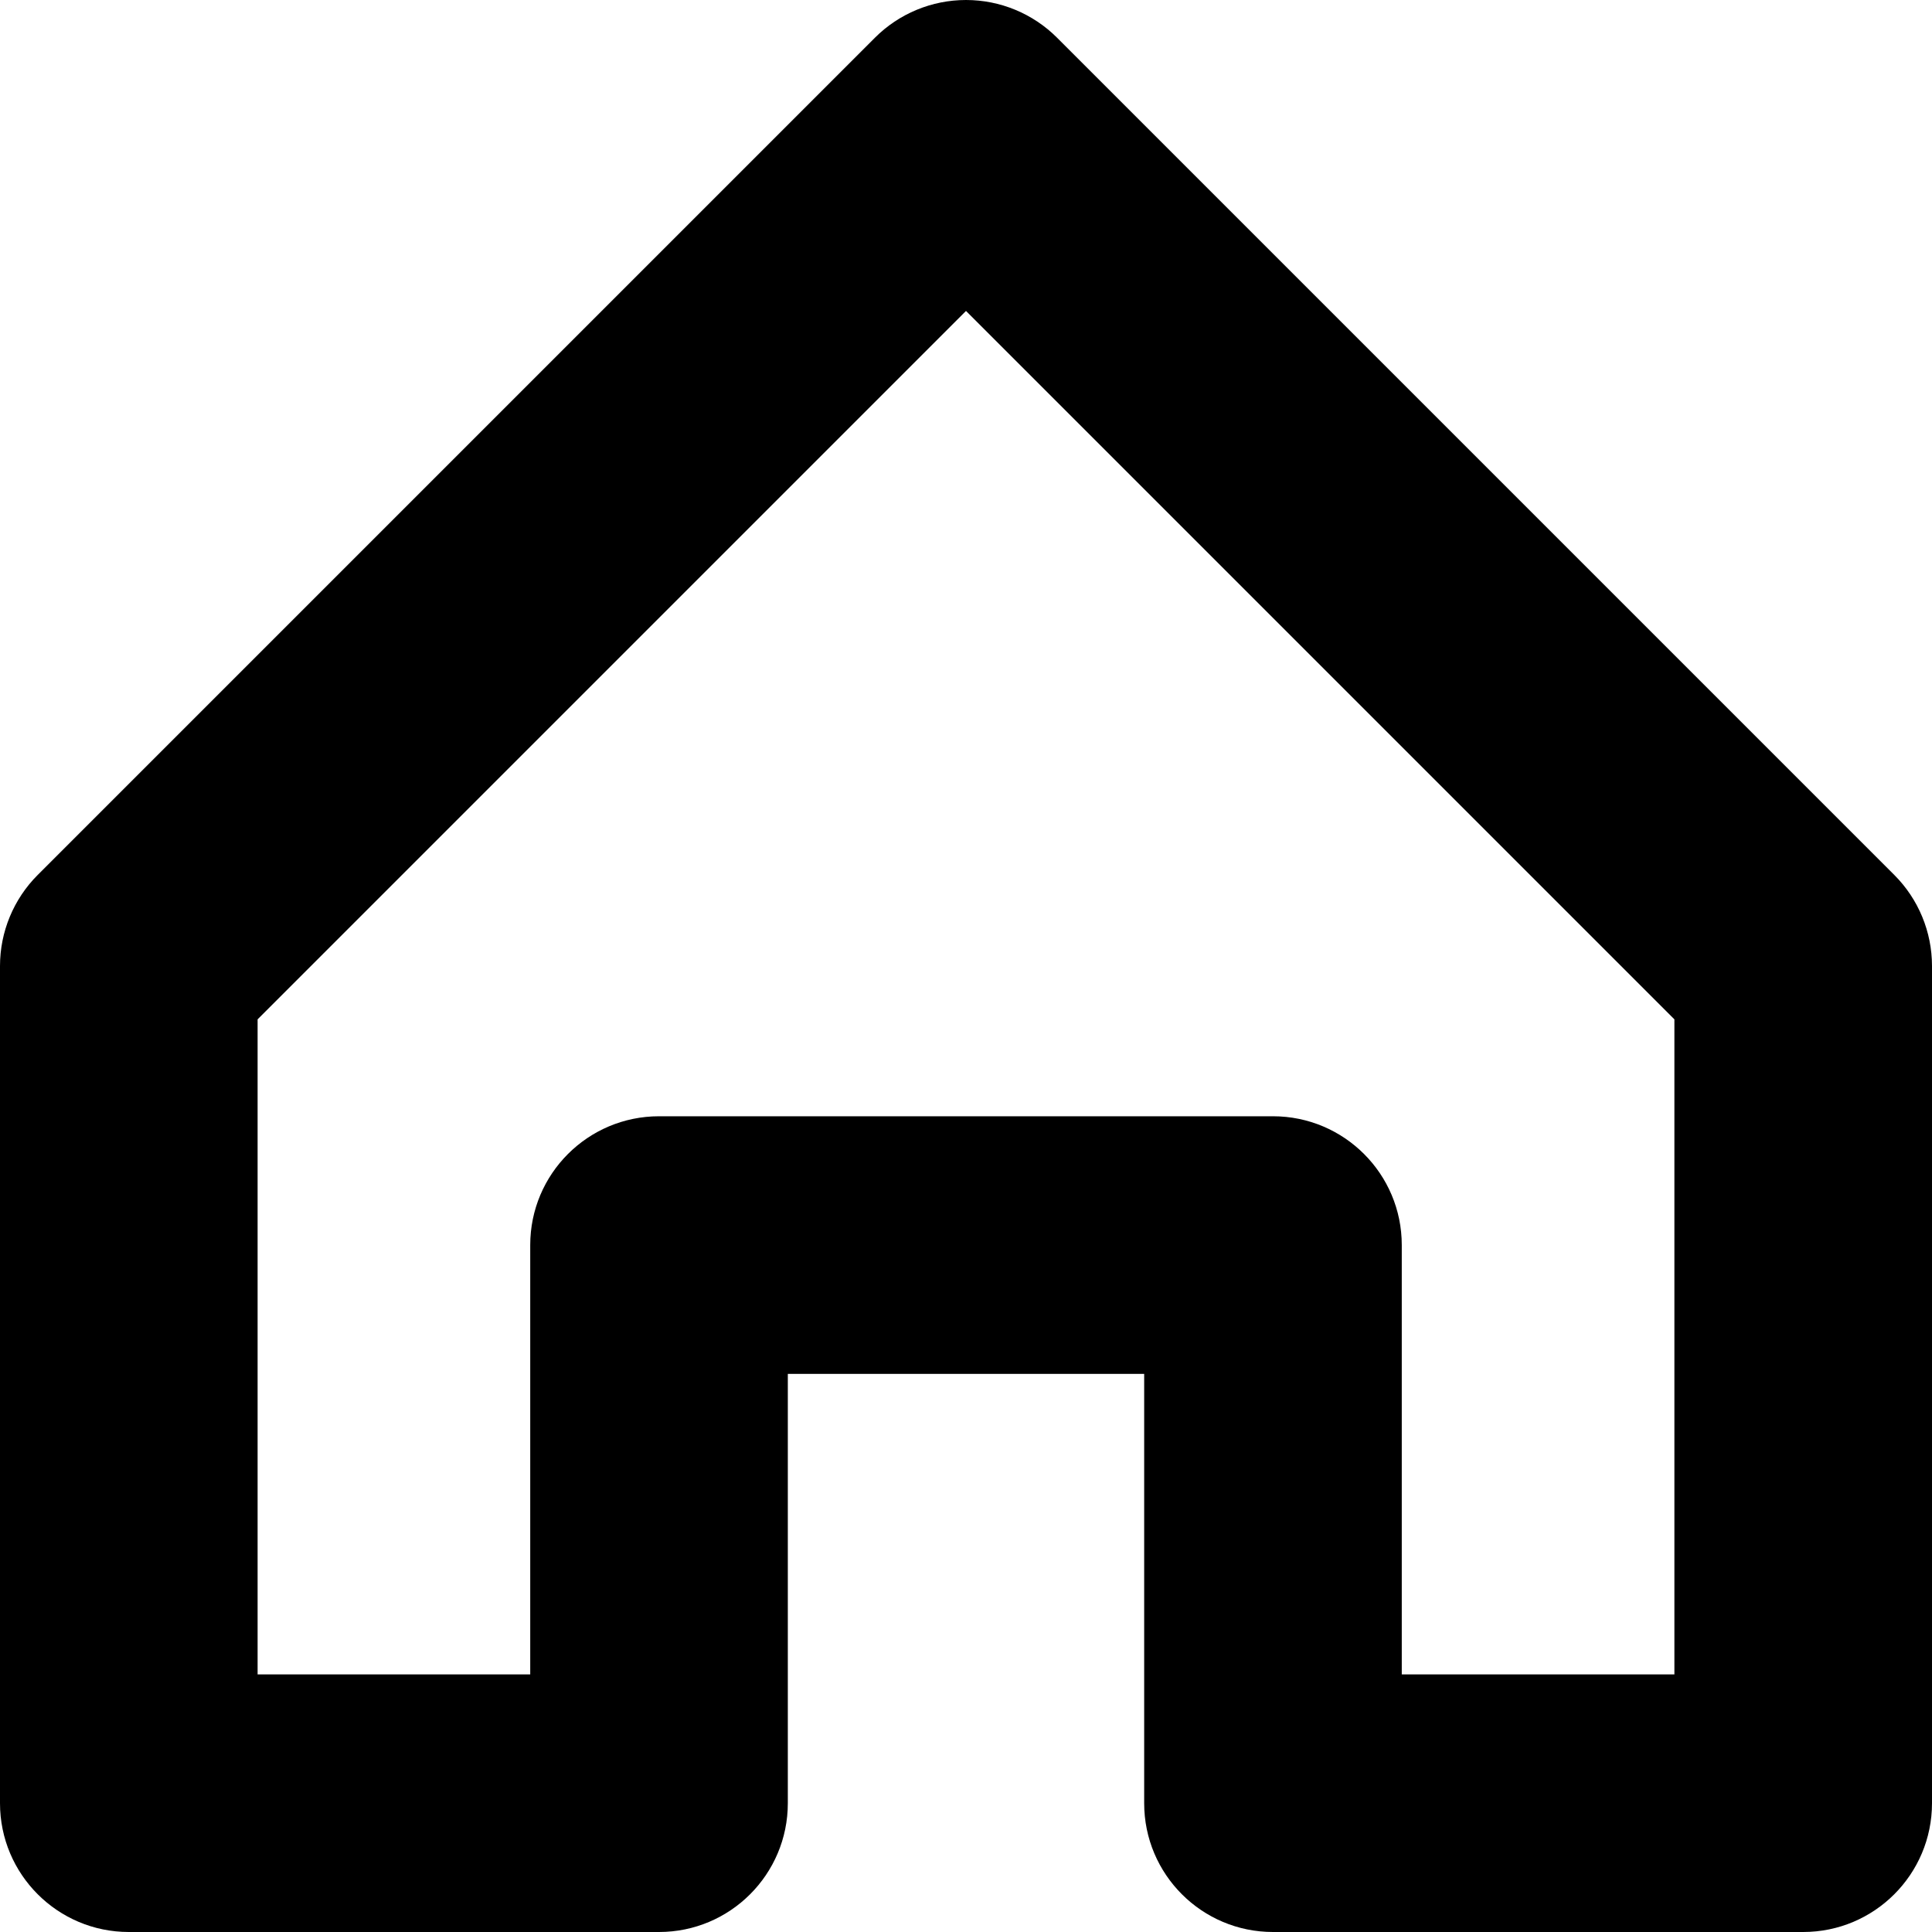
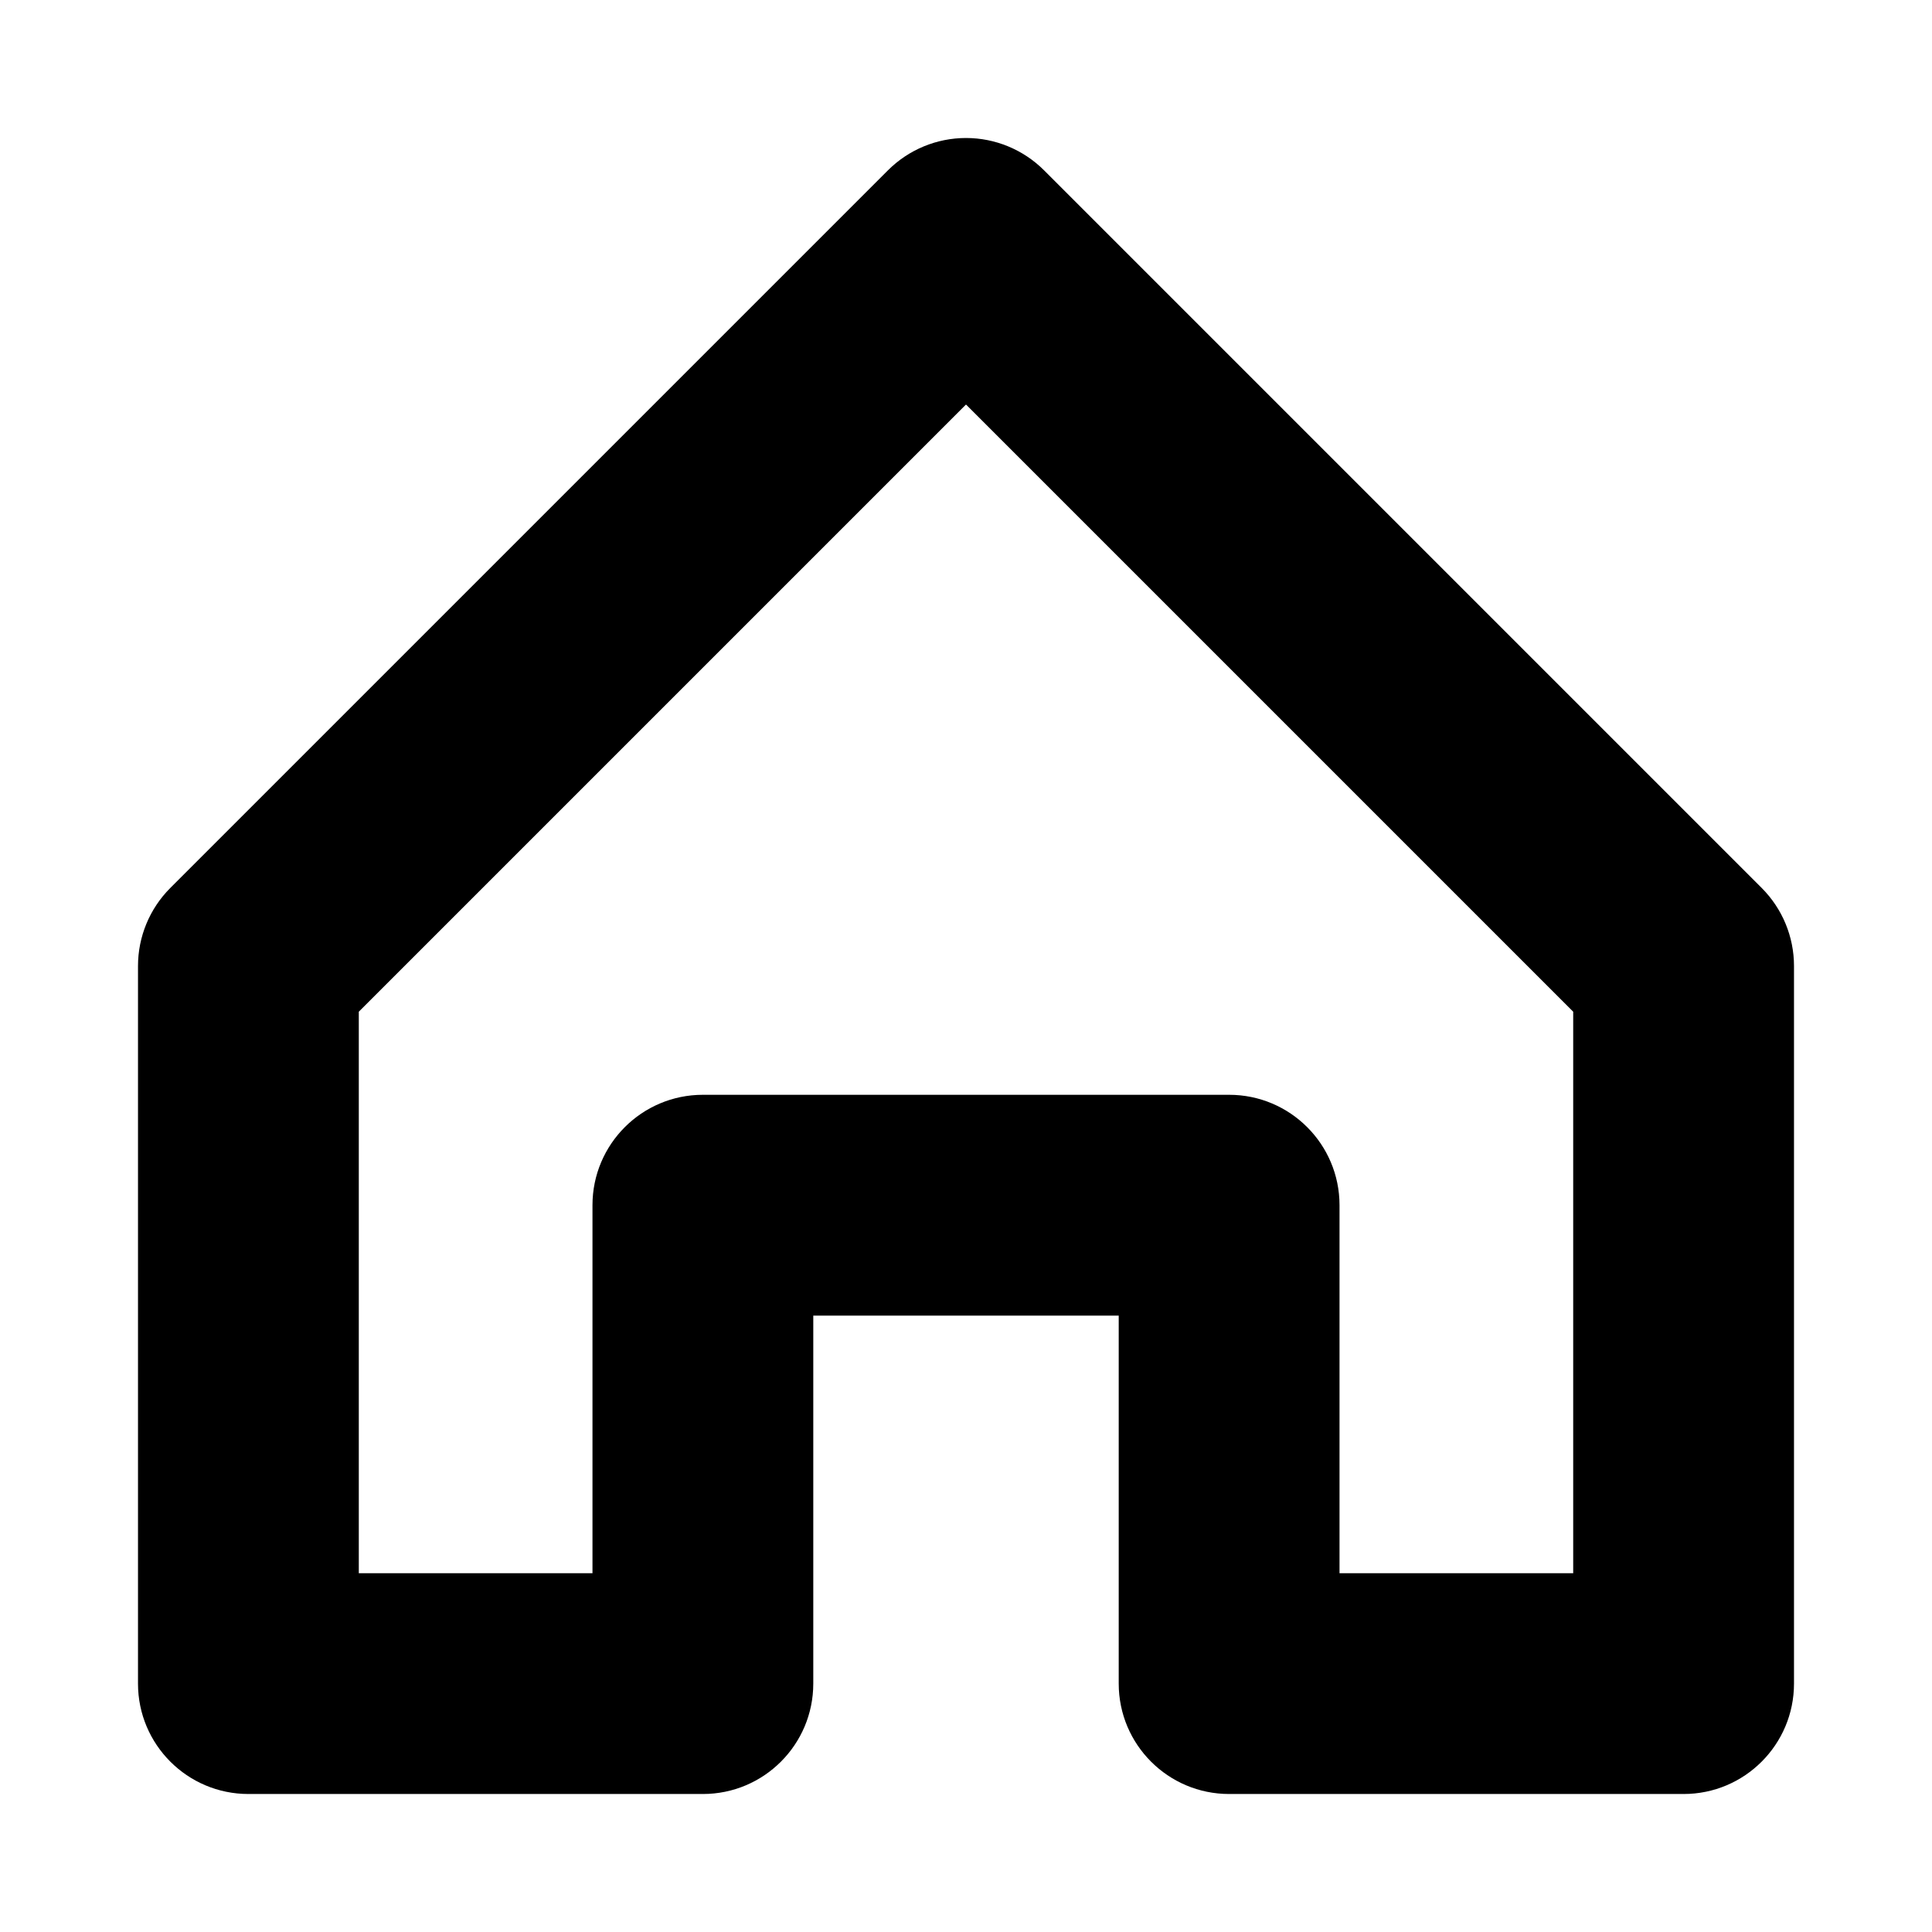
- <svg xmlns="http://www.w3.org/2000/svg" viewBox="0 0 600 600" version="1.1" id="svg9724" width="600" height="600">
+ <svg xmlns="http://www.w3.org/2000/svg" viewBox="0 0 700 700" version="1.1" id="svg9724" width="700" height="700">
  <defs id="defs9728" />
-   <path style="color:#000000;fill:#000000;stroke-linecap:round;stroke-linejoin:round;-inkscape-stroke:none" d="M 300,0 A 40.004,40.004 0 0 0 271.715,11.715 L 11.715,271.715 A 40.004,40.004 0 0 0 0,300 v 260 a 40.004,40.004 0 0 0 40,40 h 164.666 a 40.004,40.004 0 0 0 40,-40 V 426.666 H 355.334 V 560 a 40.004,40.004 0 0 0 40,40 H 560 a 40.004,40.004 0 0 0 40,-40 V 300 a 40.004,40.004 0 0 0 -11.715,-28.285 l -260,-260 A 40.004,40.004 0 0 0 300,0 Z m 0,96.568 220,220 V 520 H 435.334 V 386.666 a 40.004,40.004 0 0 0 -40,-40 H 204.666 a 40.004,40.004 0 0 0 -40,40 V 520 H 80 V 316.568 Z" id="path1011" />
+   <path style="color:#000000;fill:#000000;stroke-linecap:round;stroke-linejoin:round;-inkscape-stroke:none" d="M 350,50 A 40.004,40.004 0 0 0 321.715,61.715 L 61.715,321.715 A 40.004,40.004 0 0 0 50,350 v 260 a 40.004,40.004 0 0 0 40,40 h 164.666 a 40.004,40.004 0 0 0 40,-40 V 476.666 H 405.334 V 610 a 40.004,40.004 0 0 0 40,40 H 610 a 40.004,40.004 0 0 0 40,-40 V 350 a 40.004,40.004 0 0 0 -11.715,-28.285 l -260,-260 A 40.004,40.004 0 0 0 350,50 Z m 0,96.568 220,220 V 570 H 485.334 V 436.666 a 40.004,40.004 0 0 0 -40,-40 H 254.666 a 40.004,40.004 0 0 0 -40,40 V 570 H 130 V 366.568 Z" id="path1011" />
</svg>
